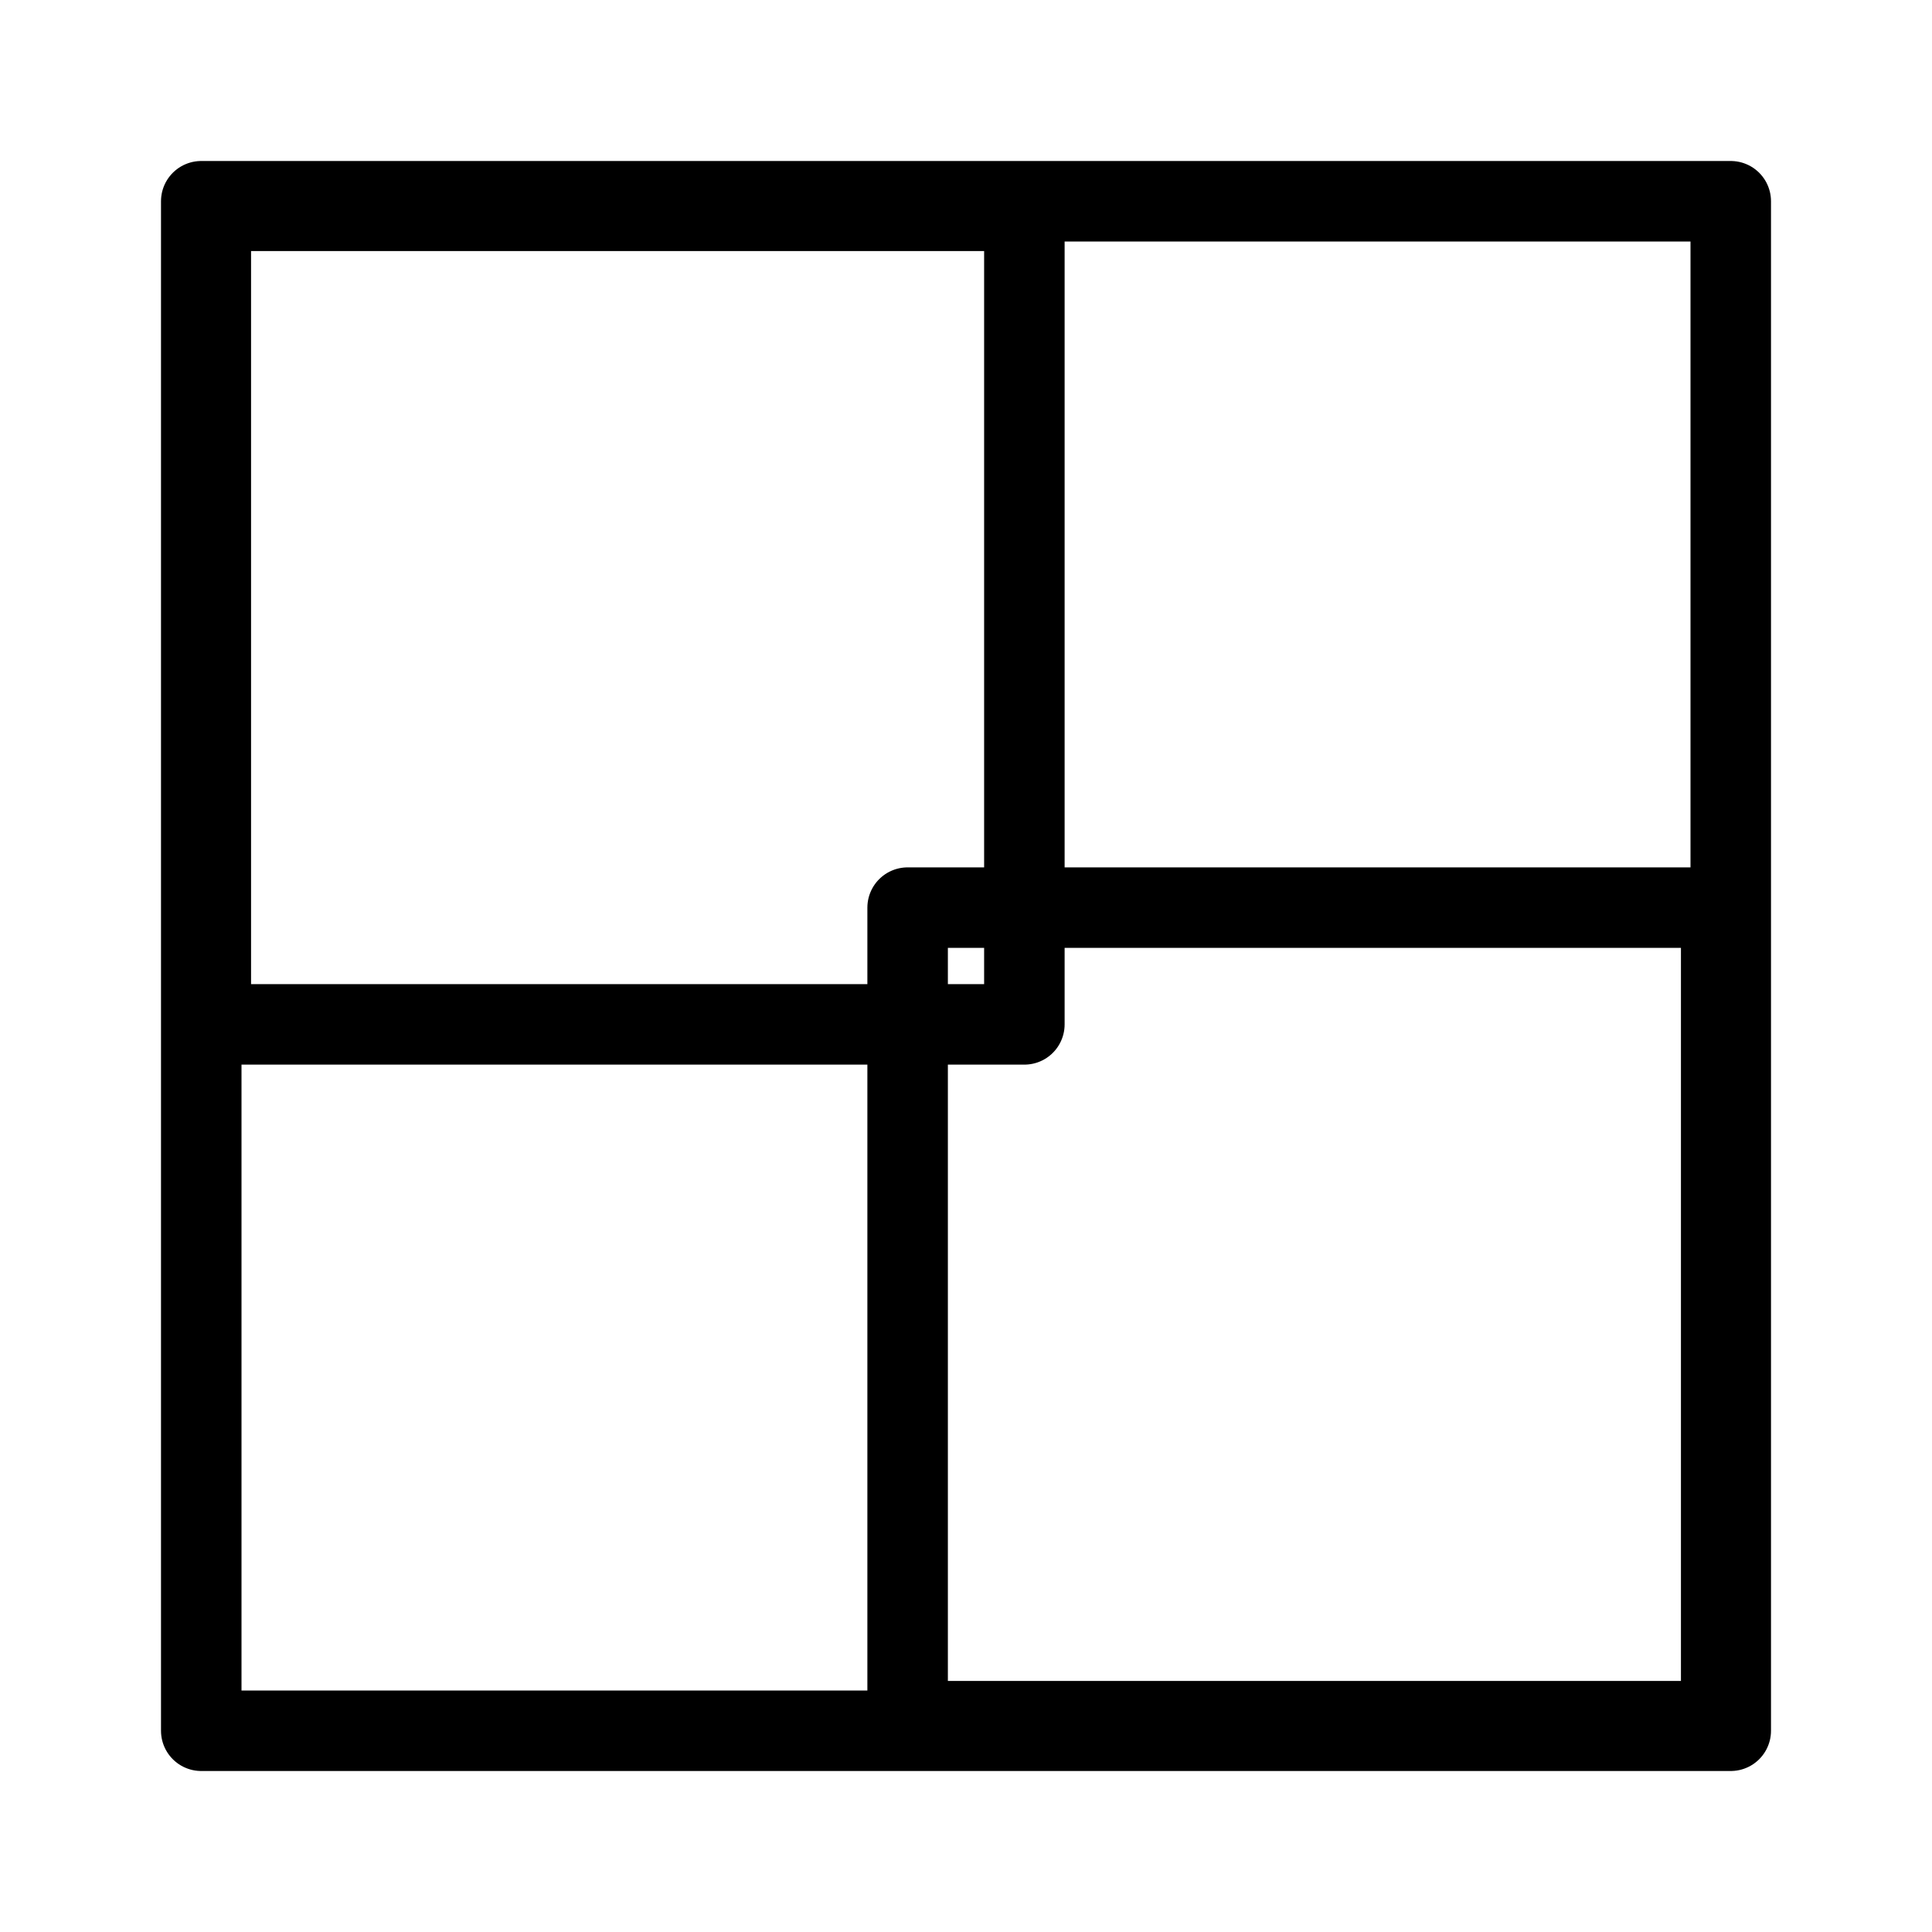
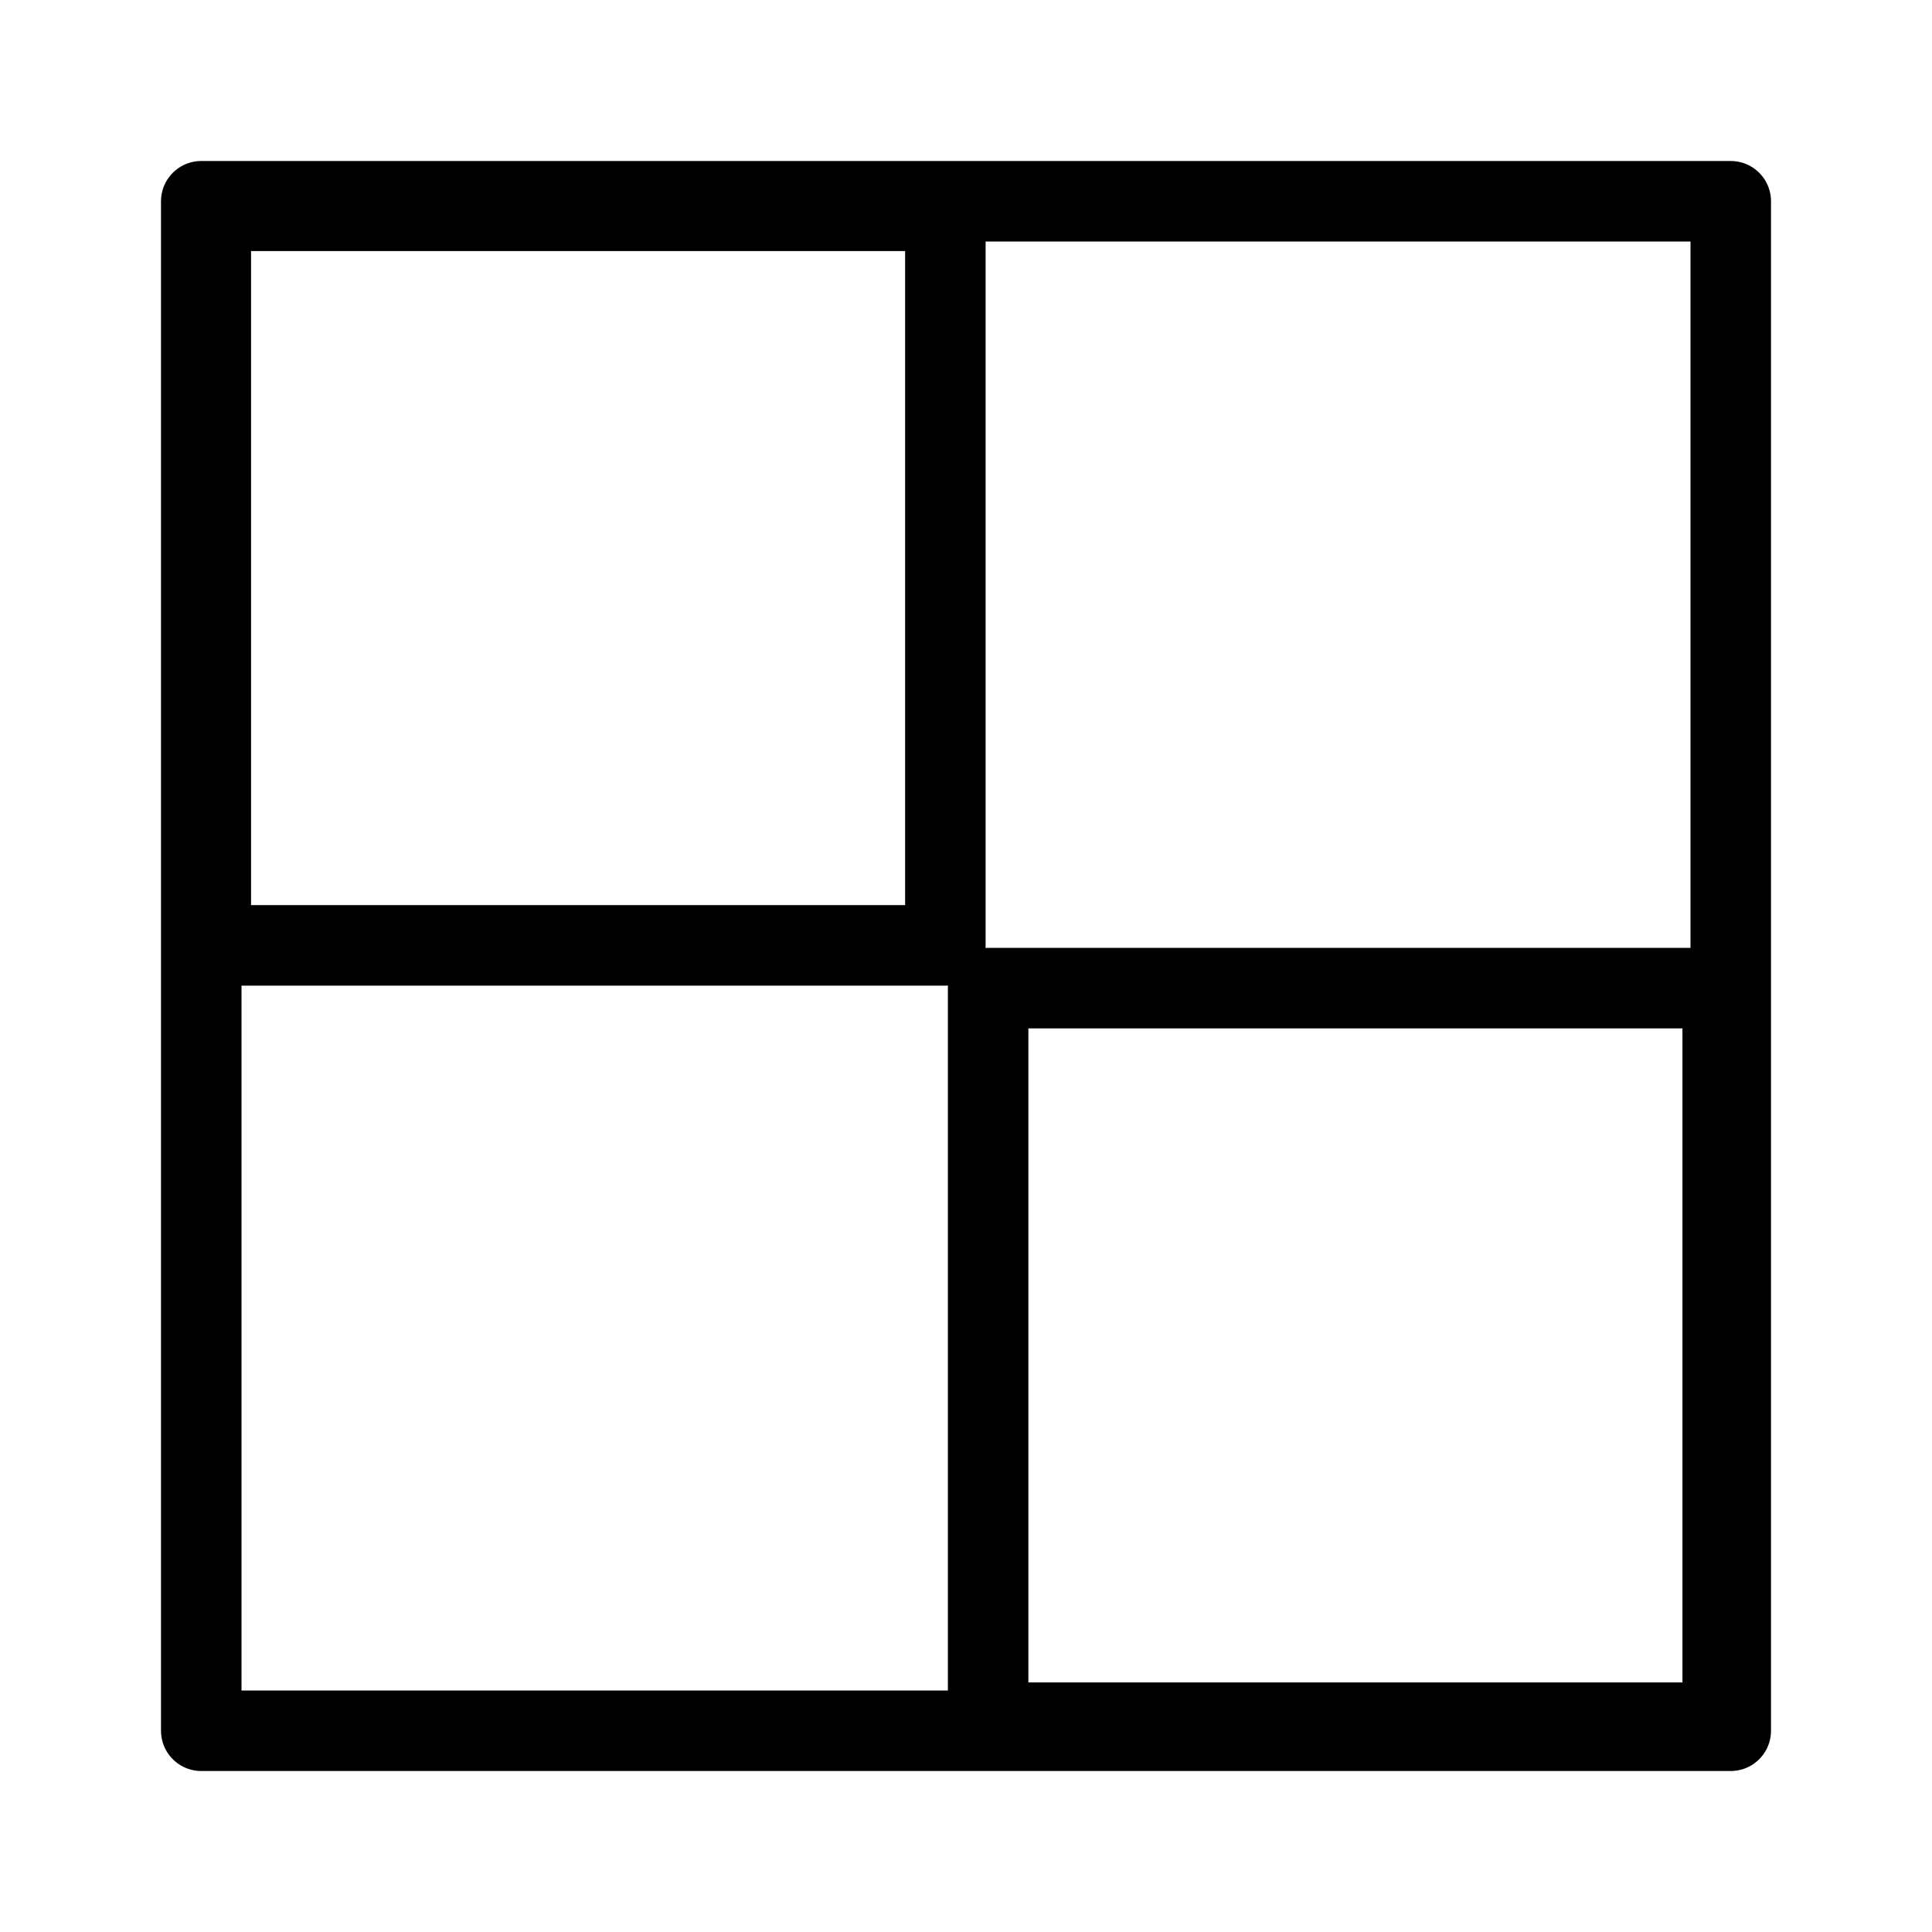
<svg xmlns="http://www.w3.org/2000/svg" id="vector" version="1.1" viewBox="0 0 192 192">
  <g fill="none" stroke="#000" stroke-linecap="round" stroke-linejoin="round" stroke-width="8">
    <path id="path" d="m20 20h152v152h-152z" />
-     <path d="m20.95 20.95h80.851v80.851h-80.851z" />
-     <path d="m90.199 90.199h80.851v80.851h-80.851z" />
+     <path d="m20.95 20.95h73v73h-73z" />
+     <path d="m98.199 98.199h73v73h-73z" />
  </g>
</svg>
